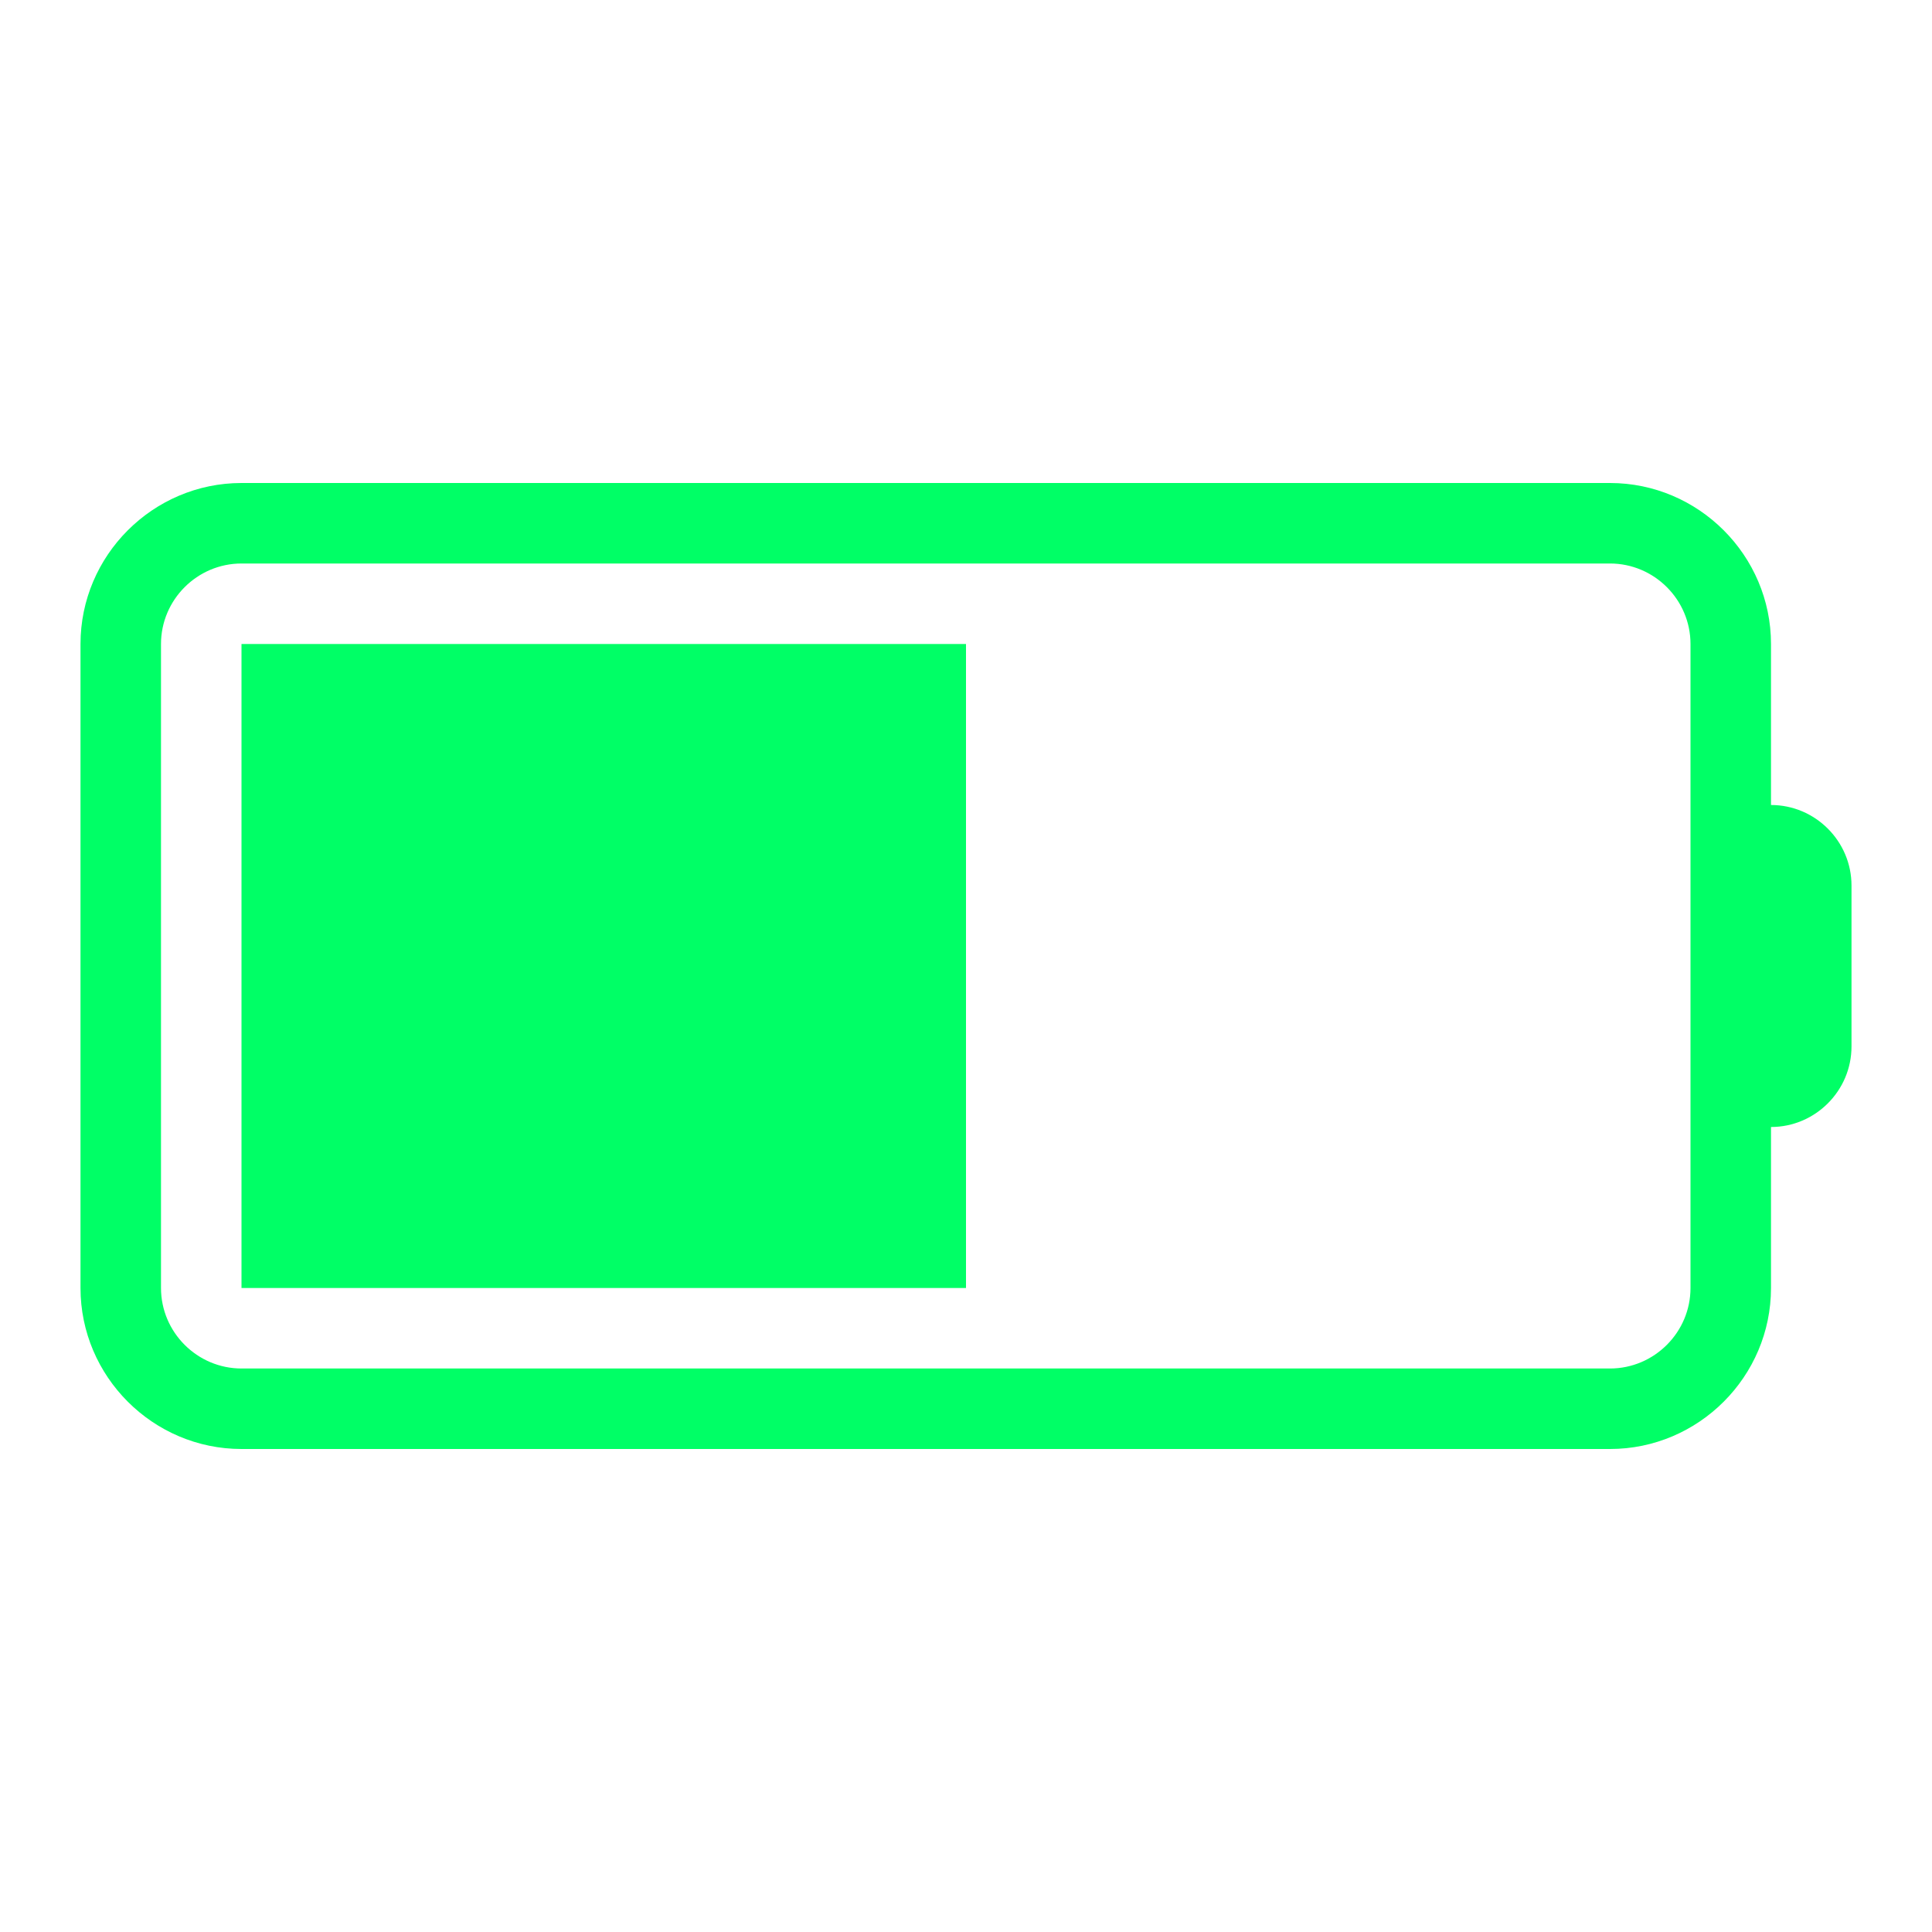
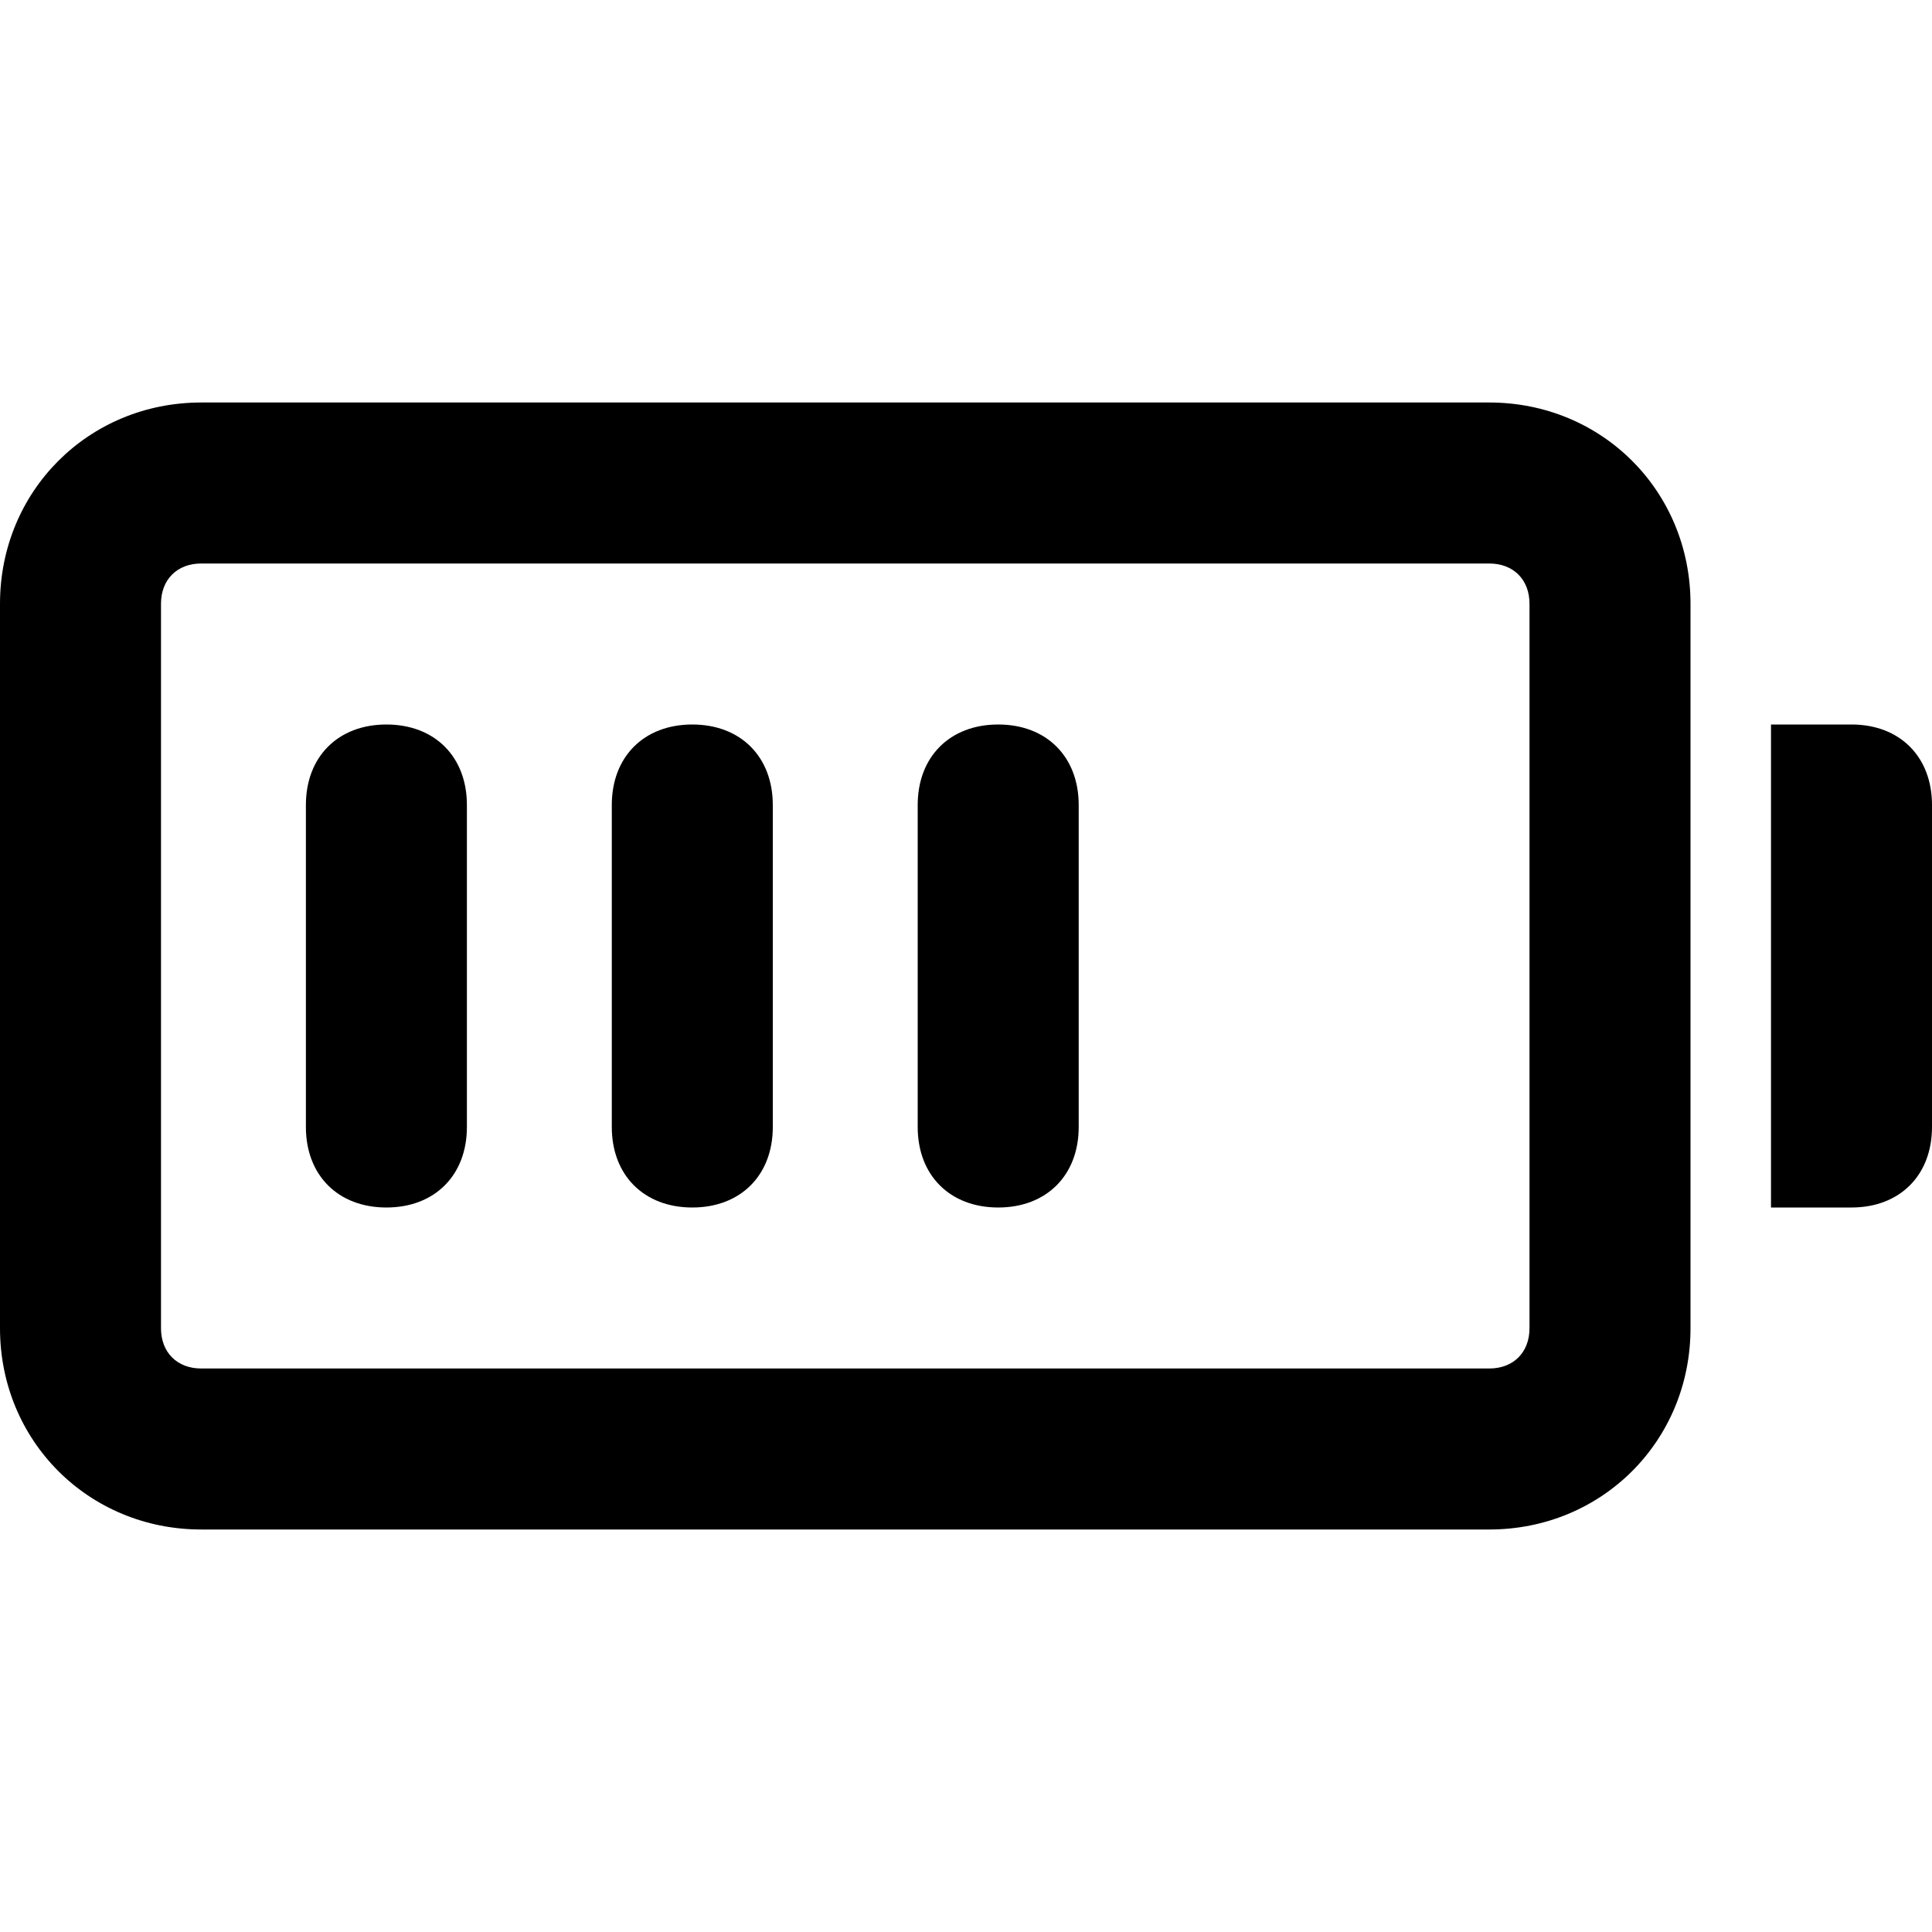
- <svg xmlns="http://www.w3.org/2000/svg" t="1795837224343" class="icon" viewBox="0 0 1024 1024" version="1.1" p-id="11316" width="200" height="200">
-   <path d="M938.667 426.667v-85.334c0-46.933-38.4-85.333-85.334-85.333H128c-46.933 0-85.333 38.4-85.333 85.333v341.334C42.667 729.6 81.067 768 128 768h725.333c46.934 0 85.334-38.4 85.334-85.333v-85.334c23.466 0 42.666-19.2 42.666-42.666v-85.334c0-23.466-19.2-42.666-42.666-42.666z m-42.667 256c0 23.466-19.2 42.666-42.667 42.666H128c-23.467 0-42.667-19.2-42.667-42.666V341.333c0-23.466 19.2-42.666 42.667-42.666h725.333c23.467 0 42.667 19.2 42.667 42.666v341.334z m-768 0h384V341.333H128v341.334z" fill="#00ff66" p-id="11317" />
+ <svg xmlns="http://www.w3.org/2000/svg" t="1795675276505" class="icon" viewBox="0 0 1024 1024" version="1.1" p-id="5955" width="200" height="200">
+   <path d="M789.333 213.333h-682.667C46.933 213.333 0 260.267 0 320v384C0 763.733 46.933 810.667 106.667 810.667h682.667c59.733 0 106.667-46.933 106.667-106.667v-384C896 260.267 849.067 213.333 789.333 213.333z m21.333 490.667c0 12.8-8.533 21.333-21.333 21.333h-682.667c-12.8 0-21.333-8.533-21.333-21.333v-384c0-12.8 8.533-21.333 21.333-21.333h682.667c12.8 0 21.333 8.533 21.333 21.333v384z" p-id="5956" />
+   <path d="M204.8 384c-25.6 0-42.667 17.067-42.667 42.667v170.667c0 25.6 17.067 42.667 42.667 42.667s42.667-17.067 42.667-42.667v-170.667c0-25.6-17.067-42.667-42.667-42.667zM366.933 384c-25.6 0-42.667 17.067-42.667 42.667v170.667c0 25.6 17.067 42.667 42.667 42.667s42.667-17.067 42.667-42.667v-170.667c0-25.6-17.067-42.667-42.667-42.667zM529.067 384c-25.6 0-42.667 17.067-42.667 42.667v170.667c0 25.6 17.067 42.667 42.667 42.667s42.667-17.067 42.667-42.667v-170.667c0-25.6-17.067-42.667-42.667-42.667zM981.333 384h-42.667v256h42.667c25.6 0 42.667-17.067 42.667-42.667v-170.667c0-25.6-17.067-42.667-42.667-42.667z" p-id="5957" />
</svg>
